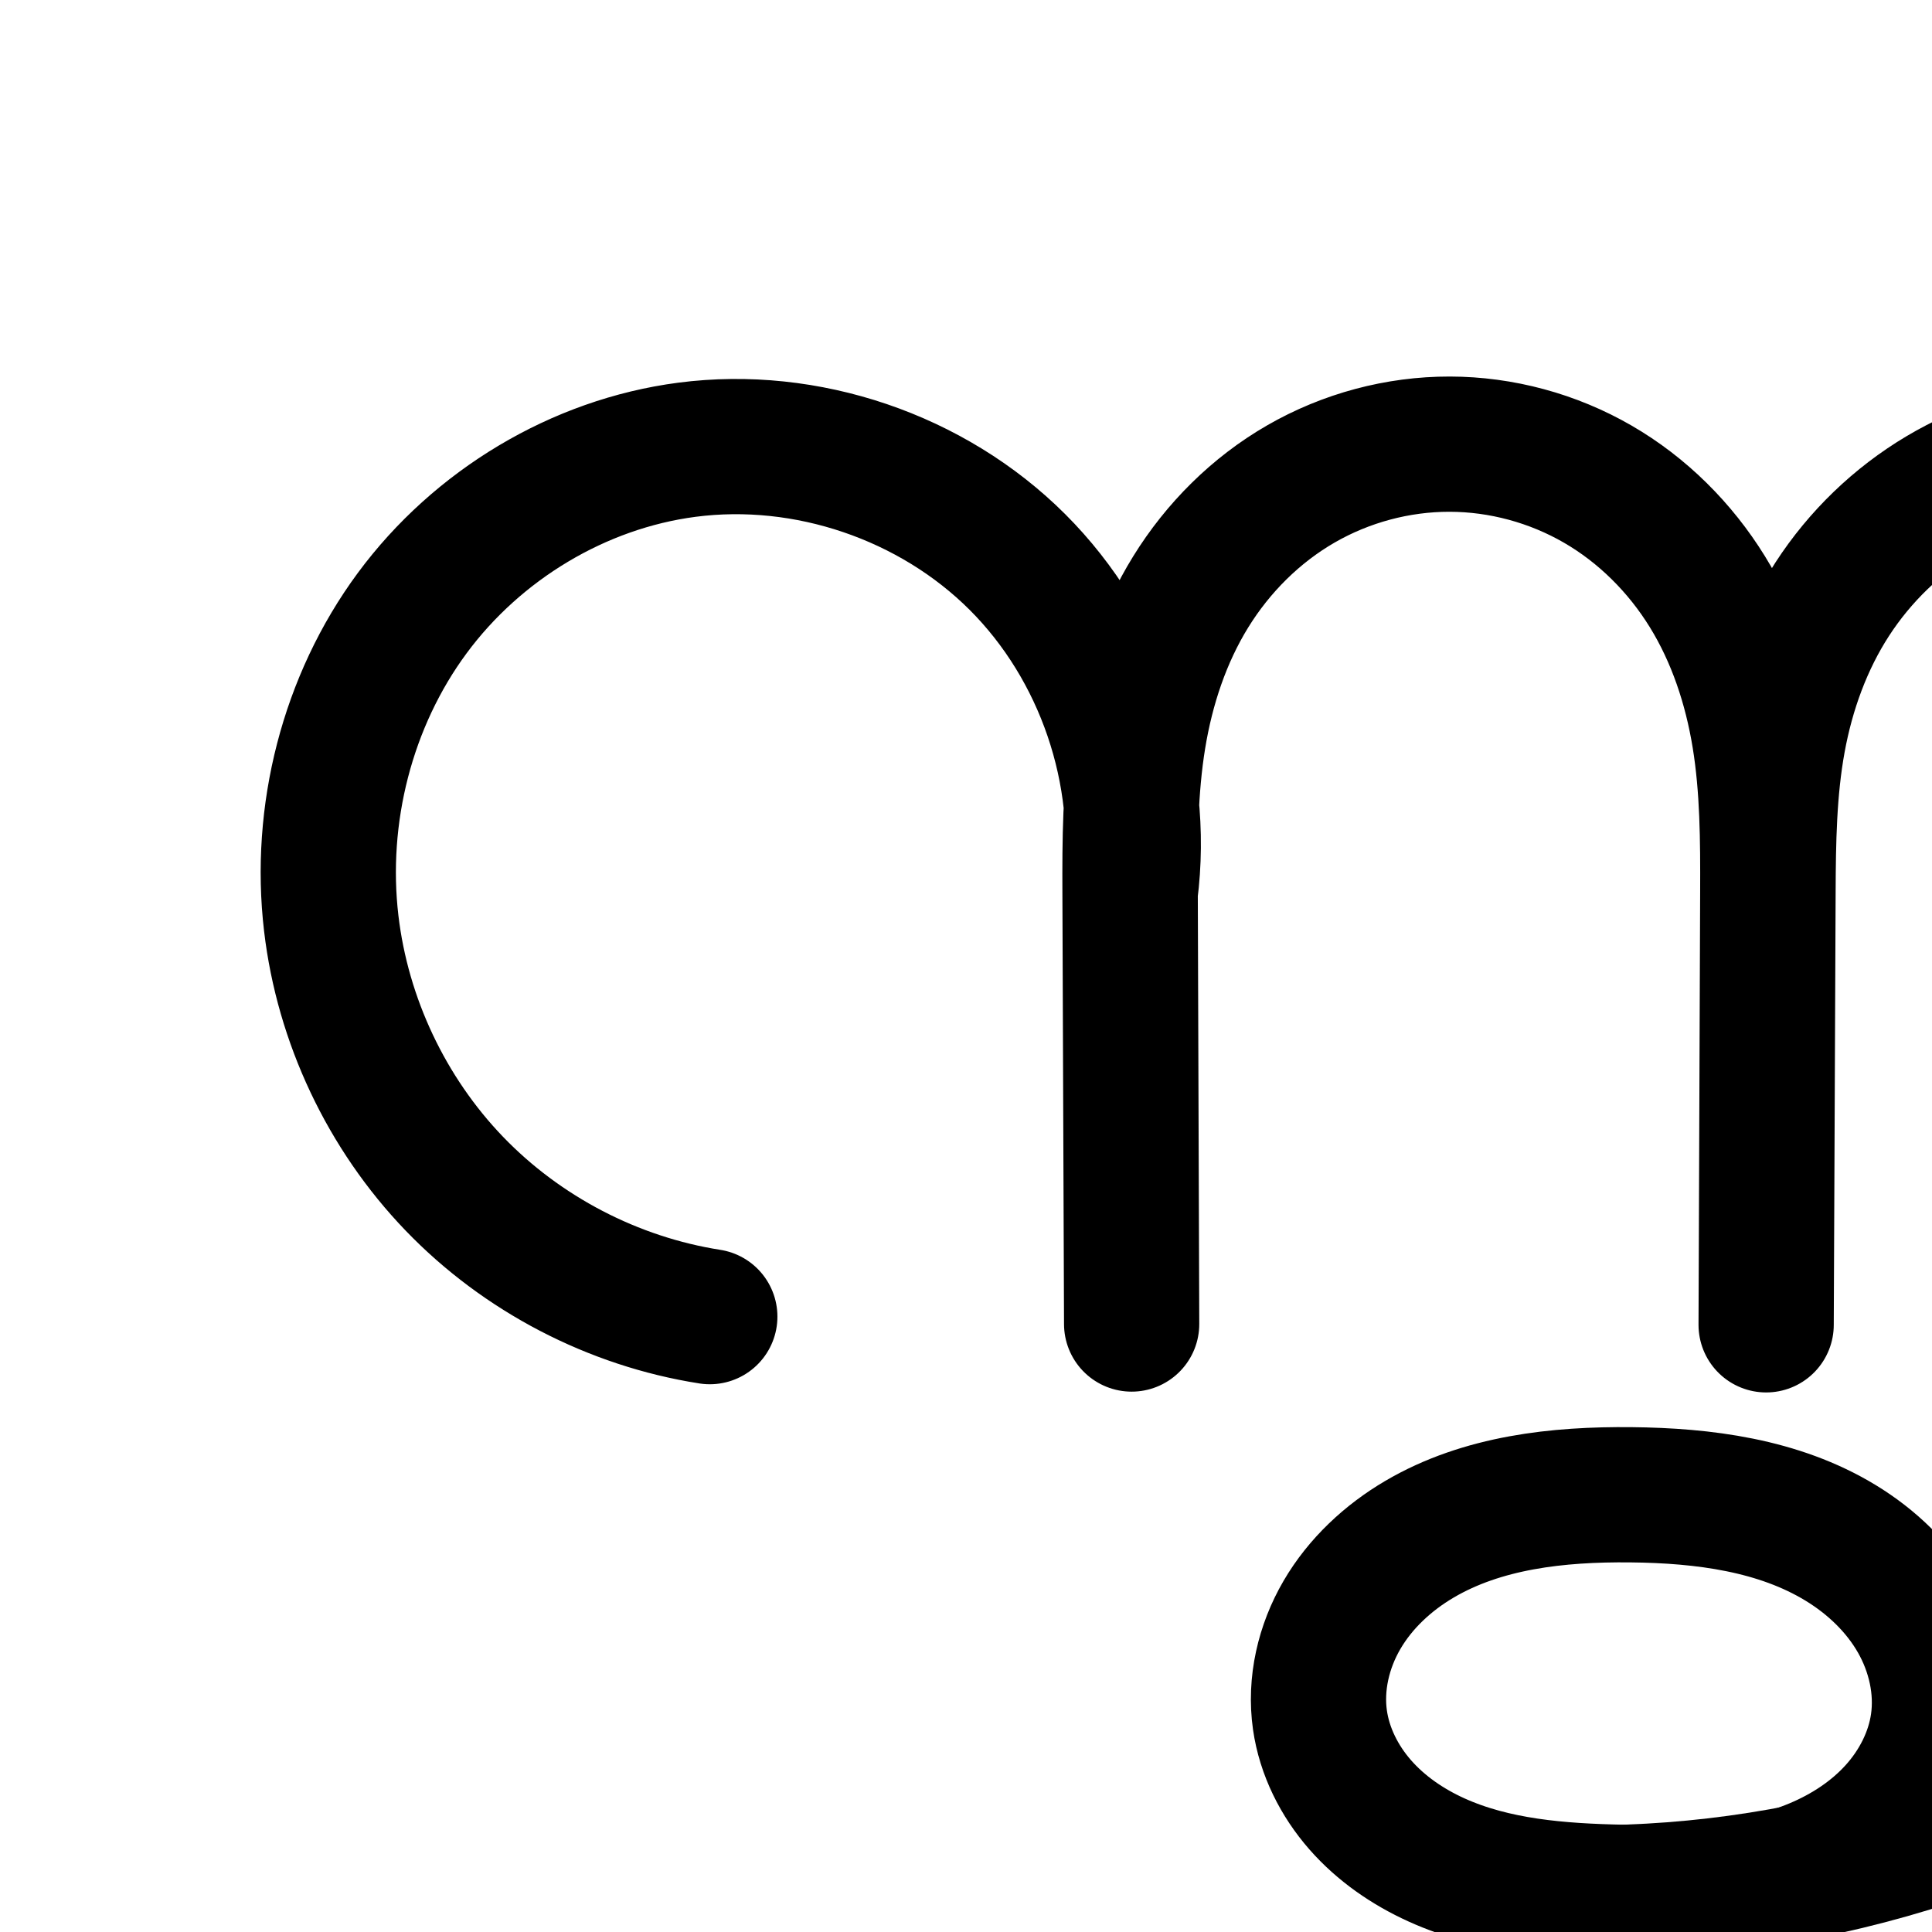
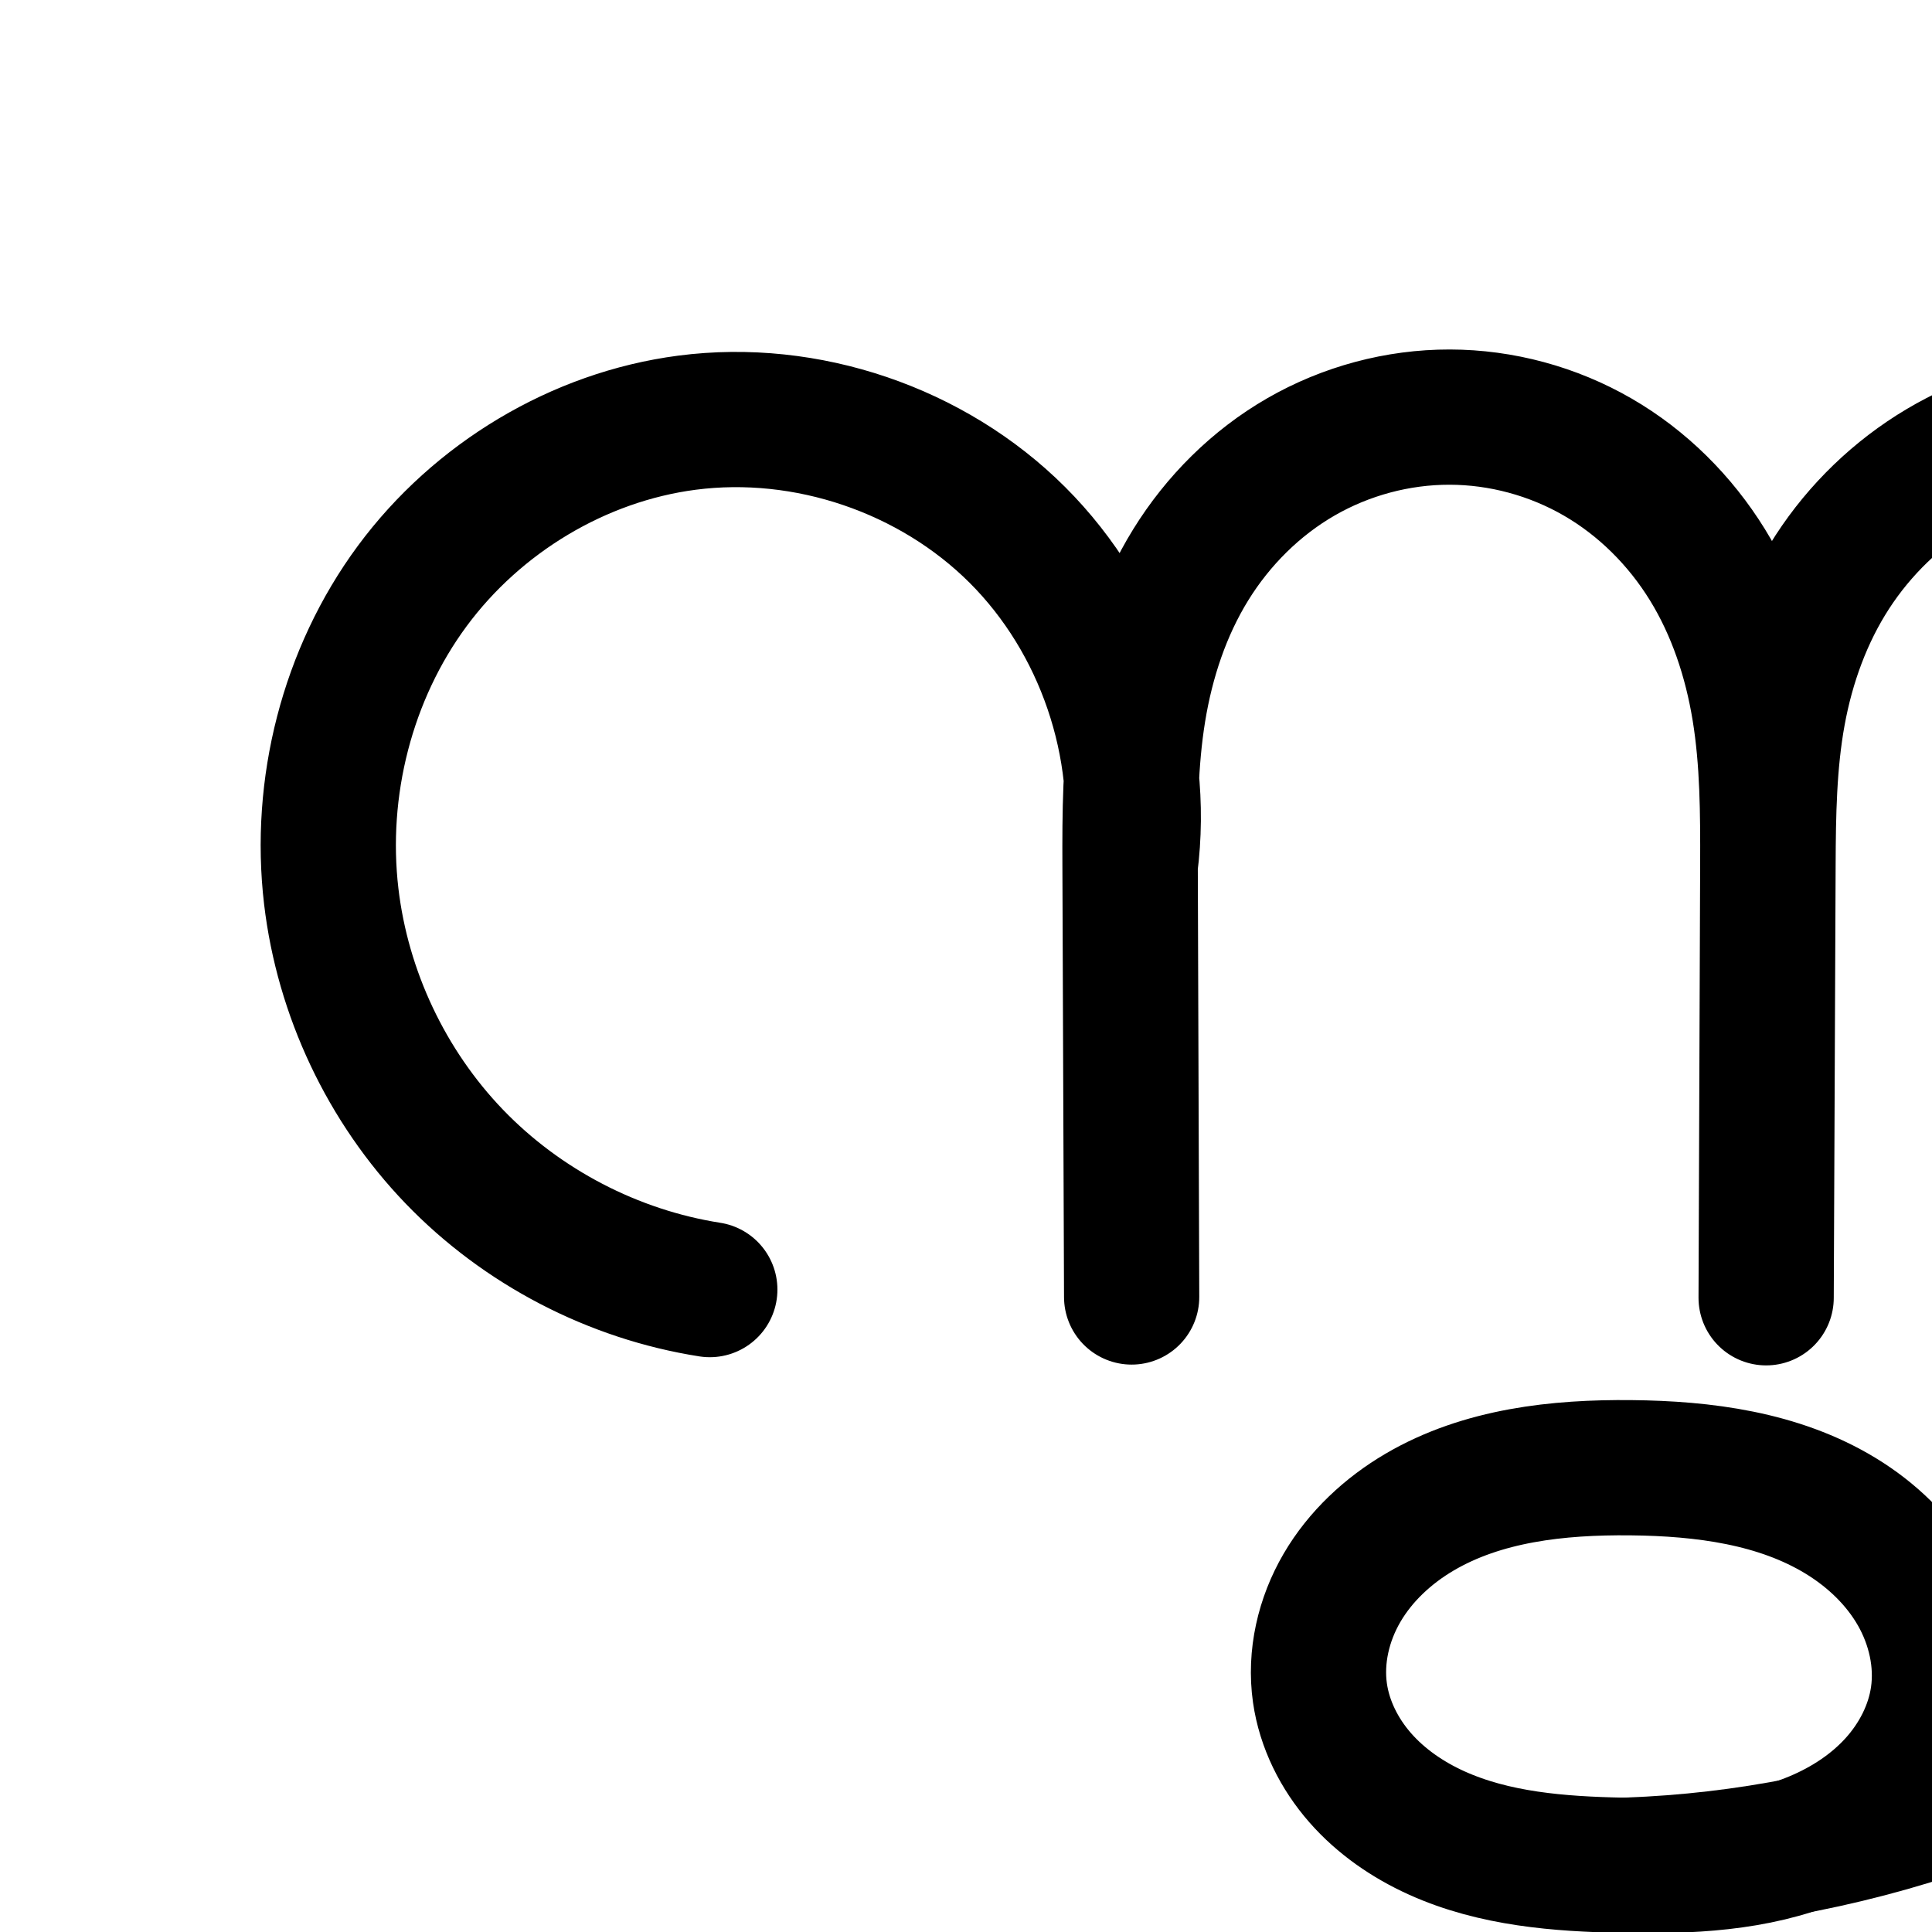
<svg xmlns="http://www.w3.org/2000/svg" version="1.1" width="2000" height="2000" id="svg2992">
  <defs id="defs5498">
    </defs>
  <g transform="translate(0,1000)" id="layer1">
-     <path style="fill:none;fill-rule:evenodd;stroke:#000000;stroke-width:140;stroke-linecap:round;stroke-linejoin:round;stroke-miterlimit:4;stroke-dasharray:none;stroke-opacity:1" d="m 1366.412,780.588 c 4.648,32.47 20.008,62.987 41.613,87.667 21.605,24.68 49.268,43.677 79.155,57.191 59.775,27.028 126.937,32.179 192.525,33.478 67.673,1.341 137.218,-1.366 199.665,-27.48 31.223,-13.057 60.259,-31.995 82.987,-57.071 22.728,-25.076 38.94,-56.46 43.807,-89.952 5.4,-37.161 -3.409,-75.774 -22.029,-108.383 -18.62,-32.609 -46.677,-59.347 -78.754,-78.871 -64.153,-39.048 -141.816,-49.013 -216.915,-49.78 -75.548,-0.772 -153.921,7.731 -219.048,46.028 -32.563,19.149 -61.151,45.7 -80.198,78.323 -19.047,32.623 -28.163,71.455 -22.809,108.85 z" id="path4181-82-9" />
-     <path style="fill:none;fill-rule:evenodd;stroke:#000000;stroke-width:140;stroke-linecap:round;stroke-linejoin:round;stroke-miterlimit:4;stroke-dasharray:none;stroke-opacity:1" d="M 734.782,362.971 C 634.855,347.345 540.463,298.228 470.323,225.358 400.183,152.489 354.703,56.291 342.902,-44.159 329.681,-156.688 359.409,-274.196 426.732,-365.328 c 67.323,-91.132 171.98,-154.424 284.329,-169.091 123.718,-16.151 253.907,28.071 342.192,116.234 88.285,88.163 132.687,218.291 116.707,342.031 l 1.516,446.78 -1.682,-446.206 c -0.203,-53.767 0.01,-107.804 8.681,-160.868 8.671,-53.064 25.89,-105.094 54.143,-150.84 28.253,-45.747 67.472,-84.868 114.054,-111.721 46.582,-26.853 100.274,-41.294 154.042,-41.204 53.535,0.09 106.949,14.584 153.289,41.389 46.34,26.806 85.353,65.784 113.463,111.345 28.11,45.561 45.248,97.364 53.879,150.199 8.631,52.834 8.844,106.636 8.643,160.17 l -1.684,448.56 1.938,-448.13 c 0.227,-52.54 0.968,-105.368 10.4,-157.055 9.432,-51.687 27.603,-102.073 56.19,-146.156 28.587,-44.083 67.379,-81.515 112.542,-108.365 45.162,-26.849 96.393,-43.123 148.642,-48.657 73.878,-7.825 149.571,5.75 217.223,36.449 67.652,30.7 127.262,78.245 174.266,135.776 94.008,115.063 135.53,267.365 132.677,415.921 -3.581,186.443 -74.454,369.457 -190.226,515.644 -115.772,146.187 -274.992,255.904 -449.739,320.999 -114.151,42.522 -235.163,66.564 -356.899,70.906" id="path4370-9-3-9-2-8-3-9" />
+     <path style="fill:none;fill-rule:evenodd;stroke:#000000;stroke-width:140;stroke-linecap:round;stroke-linejoin:round;stroke-miterlimit:4;stroke-dasharray:none;stroke-opacity:1" d="m 1366.412,752.588 c 4.648,32.47 20.008,62.987 41.613,87.667 21.605,24.68 49.268,43.677 79.155,57.191 59.775,27.028 126.937,32.179 192.525,33.478 67.673,1.341 137.218,-1.366 199.665,-27.48 31.223,-13.057 60.259,-31.995 82.987,-57.071 22.728,-25.076 38.94,-56.46 43.807,-89.952 5.4,-37.161 -3.409,-75.774 -22.029,-108.383 -18.62,-32.609 -46.677,-59.347 -78.754,-78.871 -64.153,-39.048 -141.816,-49.013 -216.915,-49.78 -75.548,-0.772 -153.921,7.731 -219.048,46.028 -32.563,19.149 -61.151,45.7 -80.198,78.323 -19.047,32.623 -28.163,71.455 -22.809,108.85 z" id="path4181-82-9" />
+     <path style="fill:none;fill-rule:evenodd;stroke:#000000;stroke-width:140;stroke-linecap:round;stroke-linejoin:round;stroke-miterlimit:4;stroke-dasharray:none;stroke-opacity:1" d="M 734.782,334.971 C 634.855,319.345 540.463,270.228 470.323,197.358 400.183,124.489 354.703,28.291 342.902,-72.159 329.681,-184.688 359.409,-302.196 426.732,-393.328 c 67.323,-91.132 171.98,-154.424 284.329,-169.091 123.718,-16.151 253.907,28.071 342.192,116.234 88.285,88.163 132.687,218.291 116.707,342.031 l 1.516,446.78 -1.682,-446.206 c -0.203,-53.767 0.01,-107.804 8.681,-160.868 8.671,-53.064 25.89,-105.094 54.143,-150.84 28.253,-45.747 67.472,-84.868 114.054,-111.721 46.582,-26.853 100.274,-41.294 154.042,-41.204 53.535,0.09 106.949,14.584 153.289,41.389 46.34,26.806 85.353,65.784 113.463,111.345 28.11,45.561 45.248,97.364 53.879,150.199 8.631,52.834 8.844,106.636 8.643,160.17 l -1.684,448.56 1.938,-448.13 c 0.227,-52.54 0.968,-105.368 10.4,-157.055 9.432,-51.687 27.603,-102.073 56.19,-146.156 28.587,-44.083 67.379,-81.515 112.542,-108.365 45.162,-26.849 96.393,-43.123 148.642,-48.657 73.878,-7.825 149.571,5.75 217.223,36.449 67.652,30.7 127.262,78.245 174.266,135.776 94.008,115.063 135.53,267.365 132.677,415.921 -3.581,186.443 -74.454,369.457 -190.226,515.644 -115.772,146.187 -274.992,255.904 -449.739,320.999 -114.151,42.522 -235.163,66.564 -356.899,70.906" id="path4370-9-3-9-2-8-3-9" />
    <path style="color:#000000;font-style:normal;font-variant:normal;font-weight:normal;font-stretch:normal;font-size:medium;line-height:normal;font-family:sans-serif;text-indent:0;text-align:start;text-decoration:none;text-decoration-line:none;text-decoration-style:solid;text-decoration-color:#000000;letter-spacing:normal;word-spacing:normal;text-transform:none;direction:ltr;block-progression:tb;writing-mode:lr-tb;baseline-shift:baseline;text-anchor:start;white-space:normal;clip-rule:nonzero;display:inline;overflow:visible;visibility:visible;opacity:1;isolation:auto;mix-blend-mode:normal;color-interpolation:sRGB;color-interpolation-filters:linearRGB;solid-color:#000000;solid-opacity:1;fill:#000000;fill-opacity:1;fill-rule:evenodd;stroke:none;stroke-width:140;stroke-linecap:round;stroke-linejoin:round;stroke-miterlimit:4;stroke-dasharray:none;stroke-dashoffset:0;stroke-opacity:1;color-rendering:auto;image-rendering:auto;shape-rendering:auto;text-rendering:auto;enable-background:accumulate" d="M 2180.832 2229.787 C 2114.452 2229.676 2049.051 2247.293 1991.713 2280.346 C 1934.373 2313.4 1887.156 2360.722 1853.061 2415.93 C 1848.069 2424.012 1843.477 2432.246 1839.086 2440.553 C 1822.509 2416.228 1803.751 2393.288 1782.717 2372.283 C 1678.366 2268.077 1528.231 2217.08 1382 2236.17 C 1249.552 2253.46 1129.15 2326.518 1050.43 2433.078 C 971.87 2539.42 938.081 2673.793 953.379 2804.008 C 967.008 2920.013 1018.889 3029.749 1099.891 3113.902 C 1180.892 3198.056 1288.568 3254.086 1403.969 3272.131 A 70.007 70.007 0 1 0 1425.598 3133.811 C 1341.145 3120.605 1260.034 3078.4 1200.756 3016.814 C 1141.477 2955.229 1102.398 2872.569 1092.424 2787.674 C 1081.281 2692.831 1106.948 2592.188 1163.035 2516.266 C 1218.961 2440.561 1307.873 2387.035 1400.123 2374.992 C 1501.327 2361.78 1611.572 2399.228 1683.791 2471.348 C 1737.801 2525.283 1772.429 2600.513 1781 2677.359 C 1779.655 2707.36 1779.689 2736.546 1779.795 2764.684 L 1781.477 3210.863 L 1781.477 3210.891 A 70.007 70.007 0 0 0 1921.477 3210.389 L 1921.477 3210.363 L 1921.477 3210.135 L 1919.973 2766.894 C 1923.538 2736.204 1923.978 2705.401 1921.555 2674.893 C 1922.696 2654.215 1924.418 2634.063 1927.559 2614.84 C 1935.025 2569.146 1949.71 2525.871 1972.176 2489.494 C 1994.585 2453.208 2025.808 2422.288 2061.633 2401.637 C 2097.459 2380.984 2139.442 2369.718 2180.598 2369.787 C 2221.576 2369.856 2263.328 2381.162 2298.953 2401.769 C 2334.575 2422.375 2365.612 2453.165 2387.893 2489.277 C 2410.228 2525.479 2424.834 2568.538 2432.262 2614.006 C 2439.703 2659.559 2440.19 2709.455 2439.99 2762.627 L 2438.307 3210.877 L 2438.307 3211.146 L 2438.307 3211.188 A 70.007 70.007 0 0 0 2578.307 3211.752 L 2578.307 3211.713 L 2580.244 2763.623 C 2580.469 2711.538 2581.471 2662.869 2589.508 2618.832 C 2597.532 2574.86 2612.86 2533.21 2635.566 2498.195 C 2658.267 2463.19 2689.416 2433.157 2725.148 2411.914 C 2761.002 2390.599 2802.67 2377.222 2845.391 2372.697 C 2905.856 2366.293 2969.484 2377.49 3026.314 2403.279 C 3083.291 2429.135 3134.686 2469.893 3175.299 2519.602 C 3256.548 2619.048 3294.782 2755.288 3292.197 2889.889 C 3288.94 3059.481 3223.835 3228.622 3117.084 3363.418 C 3022.669 3482.637 2895.757 3576.735 2754.719 3639.104 C 2754.974 3637.572 2755.213 3636.034 2755.438 3634.49 C 2763.388 3579.779 2750.629 3526.347 2724.924 3481.33 C 2699.46 3436.735 2662.615 3402.231 2621.777 3377.375 C 2540.71 3328.032 2449.979 3318.218 2369.182 3317.393 L 2369.182 3317.391 C 2287.887 3316.56 2196.312 3324.634 2113.936 3373.074 C 2072.431 3397.481 2034.857 3431.765 2008.772 3476.443 C 1982.432 3521.556 1969.222 3575.348 1977.119 3630.508 C 1983.961 3678.3 2005.744 3720.537 2035.355 3754.363 C 2064.74 3787.93 2100.788 3812.249 2138.34 3829.229 C 2213.009 3862.991 2290.014 3867.557 2358.318 3868.91 C 2419.819 3870.129 2488.289 3868.987 2556.506 3847.035 C 2621.191 3834.396 2684.848 3816.497 2746.656 3793.473 C 2932.48 3724.252 3102.254 3607.647 3226.836 3450.336 C 3351.629 3292.758 3428.267 3095.871 3432.172 2892.578 C 3435.293 2730.068 3390.482 2561.702 3283.715 2431.023 C 3230.32 2365.67 3162.495 2311.337 3084.168 2275.793 C 3005.695 2240.183 2917.937 2224.231 2830.646 2233.477 C 2768.87 2240.02 2708.076 2259.191 2653.606 2291.574 C 2599.013 2324.03 2552.577 2368.861 2518.104 2422.021 C 2516.765 2424.085 2515.581 2426.214 2514.283 2428.295 C 2511.896 2424.108 2509.588 2419.891 2507.043 2415.766 C 2473.104 2360.756 2426.115 2313.59 2369.057 2280.584 C 2312.002 2247.58 2246.924 2229.898 2180.834 2229.787 L 2180.832 2229.787 z M 2361.223 3457.344 C 2363.394 3457.347 2365.571 3457.36 2367.752 3457.383 C 2437.152 3458.092 2501.747 3468.208 2548.986 3496.961 C 2572.302 3511.153 2591.571 3530.126 2603.348 3550.75 C 2614.883 3570.952 2619.742 3594.744 2616.893 3614.356 C 2614.312 3632.113 2604.826 3651.549 2590.492 3667.363 C 2575.909 3683.453 2555.61 3697.142 2532.363 3706.863 C 2528.517 3708.472 2524.578 3709.962 2520.568 3711.363 C 2468.499 3721.073 2415.716 3726.94 2362.826 3728.826 A 70.007 70.007 0 0 0 2361.231 3728.939 C 2361.184 3728.939 2361.138 3728.938 2361.092 3728.938 C 2298.219 3727.691 2240.902 3721.958 2196.021 3701.664 C 2173.798 3691.616 2154.521 3677.941 2140.695 3662.148 C 2127.097 3646.615 2118.16 3627.815 2115.705 3610.668 C 2112.895 3591.038 2117.917 3567.166 2129.672 3547.033 C 2141.68 3526.465 2161.281 3507.646 2184.902 3493.756 C 2231.283 3466.482 2293.894 3457.246 2361.223 3457.344 z " transform="translate(0,-1000)" id="path4181-82-9-2" />
    <path style="color:#000000;font-style:normal;font-variant:normal;font-weight:normal;font-stretch:normal;font-size:medium;line-height:normal;font-family:sans-serif;text-indent:0;text-align:start;text-decoration:none;text-decoration-line:none;text-decoration-style:solid;text-decoration-color:#000000;letter-spacing:normal;word-spacing:normal;text-transform:none;direction:ltr;block-progression:tb;writing-mode:lr-tb;baseline-shift:baseline;text-anchor:start;white-space:normal;clip-rule:nonzero;display:inline;overflow:visible;visibility:visible;opacity:1;isolation:auto;mix-blend-mode:normal;color-interpolation:sRGB;color-interpolation-filters:linearRGB;solid-color:#000000;solid-opacity:1;fill:#000000;fill-opacity:1;fill-rule:evenodd;stroke:none;stroke-width:200;stroke-linecap:round;stroke-linejoin:round;stroke-miterlimit:4;stroke-dasharray:none;stroke-dashoffset:0;stroke-opacity:1;color-rendering:auto;image-rendering:auto;shape-rendering:auto;text-rendering:auto;enable-background:accumulate" d="M 4684.883 297.787 C 4613.098 297.667 4542.678 316.645 4480.73 352.355 C 4423.482 385.357 4376.045 431.374 4340.268 484.92 C 4330.048 472.536 4319.364 460.488 4307.916 449.057 C 4196.68 337.975 4037.997 284.074 3882.117 304.424 C 3741.055 322.839 3613.906 400.082 3530.301 513.254 C 3446.926 626.114 3411.396 767.715 3427.584 905.51 C 3441.996 1028.182 3496.619 1143.717 3582.275 1232.707 C 3667.932 1321.697 3781.301 1380.688 3903.334 1399.77 A 100.01 100.01 0 1 0 3934.232 1202.172 C 3856.411 1190.003 3780.993 1150.759 3726.369 1094.01 C 3671.746 1037.261 3635.409 960.401 3626.219 882.172 C 3615.967 794.909 3639.892 701.496 3691.164 632.092 C 3742.206 563 3824.369 513.659 3908.006 502.74 C 3999.561 490.788 4101.258 525.333 4166.592 590.576 C 4215.056 638.973 4246.599 707.404 4254.859 776.893 C 4253.604 806.753 4253.692 835.454 4253.795 862.797 L 4255.477 1308.967 L 4255.477 1309.004 A 100.01 100.01 0 0 0 4455.477 1308.287 L 4455.477 1308.25 L 4455.477 1307.916 L 4453.979 866.209 C 4457.486 834.87 4457.981 803.486 4455.658 772.41 C 4456.763 753.344 4458.351 734.917 4461.168 717.678 C 4468.118 675.142 4481.717 635.619 4501.703 603.258 C 4521.609 571.026 4549.403 543.621 4580.617 525.627 C 4611.834 507.632 4648.798 497.727 4684.549 497.787 C 4720.146 497.847 4756.9 507.787 4787.934 525.738 C 4818.961 543.686 4846.582 570.966 4866.363 603.029 C 4886.224 635.221 4899.744 674.531 4906.656 716.842 C 4913.588 759.275 4914.191 807.499 4913.992 860.516 L 4912.31 1308.645 L 4912.31 1309.018 L 4912.31 1309.074 A 100.01 100.01 0 0 0 5112.309 1309.883 L 5112.309 1309.826 L 5114.246 861.752 C 5114.471 809.81 5115.574 762.852 5122.988 721.99 C 5130.385 681.224 5144.452 643.235 5164.604 612.043 C 5184.741 580.872 5212.569 553.992 5244.182 535.223 C 5275.957 516.356 5313.427 504.383 5351.815 500.605 C 5405.82 495.291 5463.607 506.024 5515.117 530.141 C 5566.863 554.367 5614.075 592.537 5651.605 639.066 C 5726.791 732.281 5764.154 860.869 5766.199 990.807 C 5768.944 1165.156 5711.203 1342.111 5608.469 1485.213 C 5526.94 1598.778 5416.554 1692.707 5291.459 1758.627 C 5289.221 1714.698 5275.886 1673.072 5254.975 1636.451 C 5226.577 1586.72 5185.967 1548.888 5141.375 1521.746 C 5053.058 1467.991 4956.728 1458.243 4873.488 1457.393 C 4789.731 1456.537 4692.499 1464.427 4602.73 1517.215 C 4557.394 1543.875 4515.965 1581.474 4486.863 1631.318 C 4457.399 1681.784 4442.435 1741.986 4451.422 1804.76 C 4459.204 1859.119 4483.738 1906.377 4516.781 1944.123 C 4549.5 1981.499 4589.144 2008.1 4629.98 2026.564 C 4711.032 2063.213 4792.256 2067.528 4861.725 2068.904 C 4921.41 2070.087 4989.608 2069.391 5059.565 2048.731 C 5128.59 2035.683 5196.441 2016.45 5262.094 1991.221 C 5463.938 1913.654 5643.778 1778.976 5770.938 1601.85 C 5898.255 1424.503 5969.638 1207.737 5966.174 987.66 C 5963.57 822.232 5917.551 650.219 5807.277 513.504 C 5752.078 445.069 5681.94 387.41 5599.92 349.01 C 5517.664 310.499 5425.212 292.418 5332.227 301.568 C 5265.956 308.09 5200.724 328.429 5142.074 363.252 C 5094.423 391.545 5052.881 428.657 5019.135 472.084 C 4984.654 424.154 4940.48 382.926 4888.08 352.615 C 4826.434 316.955 4756.359 297.907 4684.887 297.787 L 4684.883 297.787 z M 4865.156 1657.348 C 4867.245 1657.35 4869.341 1657.361 4871.445 1657.383 C 4938.403 1658.067 4997.399 1668.247 5037.389 1692.588 C 5056.95 1704.494 5072.451 1720.137 5081.295 1735.625 C 5089.794 1750.509 5092.96 1767.951 5091.203 1780.041 C 5089.602 1791.056 5083 1805.372 5072.264 1817.217 C 5061.171 1829.456 5044.617 1840.894 5024.789 1849.186 C 5020.341 1851.046 5015.703 1852.742 5010.904 1854.303 C 4963.288 1862.715 4915.057 1867.591 4866.789 1868.814 A 100.01 100.01 0 0 0 4864.977 1868.926 C 4803.574 1867.671 4750.73 1861.668 4712.381 1844.328 C 4693.443 1835.765 4677.759 1824.373 4667.268 1812.389 C 4657.101 1800.775 4650.917 1786.996 4649.402 1776.416 C 4647.682 1764.4 4650.95 1746.939 4659.58 1732.158 C 4668.572 1716.757 4684.32 1701.254 4704.109 1689.617 C 4743.329 1666.555 4800.405 1657.28 4865.156 1657.348 z " transform="translate(0,-1000)" id="path4181-82-9-7" />
+     <path style="color:#000000;font-style:normal;font-variant:normal;font-weight:normal;font-stretch:normal;font-size:medium;line-height:normal;font-family:sans-serif;text-indent:0;text-align:start;text-decoration:none;text-decoration-line:none;text-decoration-style:solid;text-decoration-color:#000000;letter-spacing:normal;word-spacing:normal;text-transform:none;direction:ltr;block-progression:tb;writing-mode:lr-tb;baseline-shift:baseline;text-anchor:start;white-space:normal;clip-rule:nonzero;display:inline;overflow:visible;visibility:visible;opacity:1;isolation:auto;mix-blend-mode:normal;color-interpolation:sRGB;color-interpolation-filters:linearRGB;solid-color:#000000;solid-opacity:1;fill:#000000;fill-opacity:1;fill-rule:evenodd;stroke:none;stroke-width:70;stroke-linecap:round;stroke-linejoin:round;stroke-miterlimit:4;stroke-dasharray:none;stroke-dashoffset:0;stroke-opacity:1;color-rendering:auto;image-rendering:auto;shape-rendering:auto;text-rendering:auto;enable-background:accumulate" d="M 6568.287 376.135 C 6565.445 376.107 6562.604 376.108 6559.762 376.139 C 6532.481 376.43 6505.244 379.377 6478.551 384.881 C 6354.15 410.533 6245.311 491.254 6179.863 598.883 C 6114.551 706.291 6093.333 836.77 6114.992 959.502 C 6132.692 1059.798 6178.378 1154.548 6245.83 1230.855 C 6313.282 1307.163 6401.709 1364.132 6499.074 1394.008 A 35.004 35.004 0 1 0 6519.607 1327.088 C 6434.792 1301.062 6357.035 1250.968 6298.277 1184.496 C 6239.519 1118.024 6199.346 1034.705 6183.928 947.336 C 6165.125 840.789 6184.021 726.774 6239.674 635.252 C 6295.193 543.951 6389.066 474.805 6492.69 453.438 C 6552.111 441.184 6614.899 444.28 6671.75 463.551 C 6728.518 482.794 6780.045 518.668 6818.193 565.117 C 6856.369 611.598 6881.804 669.276 6894.941 729.816 C 6908.097 790.439 6909.294 855.141 6909.52 921.543 L 6911.035 1368.262 L 6911.035 1368.322 A 35.004 35.004 0 0 0 6981.035 1368.147 L 6981.035 1368.086 L 6981.035 1368.029 L 6980.303 921.941 C 6980.21 865.22 6980.477 809.815 6987.795 756.609 A 35.004 35.004 0 0 0 6987.795 756.607 C 6995.107 703.44 7009.597 651.807 7033.857 606.15 C 7058.075 560.575 7092.525 520.51 7134.35 492.504 C 7176.086 464.557 7226.006 448.407 7275.303 448.365 C 7324.498 448.324 7374.341 464.325 7416.033 492.119 C 7457.812 519.971 7492.249 559.883 7516.44 605.316 C 7540.673 650.831 7555.124 702.34 7562.361 755.377 C 7569.604 808.453 7569.759 863.734 7569.547 920.336 L 7567.863 1368.75 L 7567.863 1368.877 L 7567.863 1368.897 A 35.004 35.004 0 0 0 7637.863 1369.18 L 7637.863 1369.158 L 7639.801 921.049 C 7640.04 865.826 7640.81 812.018 7649.094 760.74 C 7657.373 709.488 7673.285 659.871 7698.383 616.203 C 7748.161 529.596 7839.44 466.066 7937.781 451.275 C 8008.038 440.709 8082.217 453.081 8147.461 483.732 C 8212.818 514.436 8270.043 563.367 8313.619 622.264 C 8400.841 740.152 8432.477 896.012 8421.828 1046.338 C 8409.251 1223.878 8340.745 1397.323 8231.252 1538.295 C 8121.718 1679.32 7971.36 1788.504 7804.213 1852.787 C 7799.583 1854.568 7794.935 1856.302 7790.279 1858.016 C 7802.812 1836.438 7811.659 1812.495 7815.359 1787.033 C 7822.035 1741.097 7811.251 1695.075 7789.088 1656.262 C 7767.046 1617.66 7734.594 1587.038 7698.137 1564.848 C 7625.526 1520.652 7541.331 1510.763 7463.383 1509.967 C 7384.962 1509.166 7299.988 1517.454 7226.236 1560.822 C 7189.202 1582.6 7156.121 1613.018 7133.555 1651.668 C 7110.862 1690.536 7099.699 1736.85 7106.324 1783.127 C 7112.069 1823.258 7130.64 1859.633 7156.248 1888.887 C 7181.743 1918.01 7213.599 1939.669 7247.318 1954.916 C 7314.54 1985.311 7386.624 1990.169 7453.57 1991.496 C 7511.877 1992.652 7574.113 1991.261 7634.309 1973.152 C 7700.81 1960.819 7766.183 1942.411 7829.34 1918.121 C 8008.118 1849.364 8168.725 1732.918 8286.537 1581.234 C 8404.39 1429.498 8478.042 1243.445 8491.654 1051.285 C 8503.228 887.908 8469.719 715.556 8369.891 580.629 C 8319.942 513.118 8254.189 456.532 8177.225 420.375 C 8100.148 384.165 8012.608 369.235 7927.369 382.055 C 7806.563 400.224 7698.348 475.793 7637.693 581.322 C 7626.205 601.311 7616.475 622.08 7608.283 643.344 C 7600.244 619.096 7590.414 595.308 7578.227 572.418 C 7549.111 517.733 7507.459 468.939 7454.861 433.875 C 7402.178 398.753 7339.473 378.311 7275.244 378.365 C 7210.885 378.42 7148.105 399.048 7095.402 434.338 C 7042.787 469.569 7001.157 518.513 6972.043 573.305 C 6959.988 595.992 6950.229 619.551 6942.225 643.564 C 6925.634 599.537 6902.655 557.665 6872.287 520.689 C 6825.8 464.088 6763.747 420.823 6694.223 397.256 C 6653.534 383.463 6610.919 376.546 6568.287 376.135 z M 7455.857 1579.922 C 7458.126 1579.926 7460.397 1579.94 7462.668 1579.963 C 7534.917 1580.701 7606.046 1590.742 7661.742 1624.643 C 7689.439 1641.5 7713.1 1664.356 7728.299 1690.973 C 7743.377 1717.378 7750.211 1748.581 7746.086 1776.967 C 7742.362 1802.592 7729.513 1828.002 7710.982 1848.447 C 7692.327 1869.03 7667.661 1885.343 7640.426 1896.732 C 7632.881 1899.888 7625.143 1902.657 7617.246 1905.103 C 7565.006 1914.566 7512.048 1920.04 7459 1921.371 A 35.004 35.004 0 0 0 7456.332 1921.531 C 7455.873 1921.523 7455.416 1921.519 7454.957 1921.51 C 7390.727 1920.237 7328.486 1914.794 7276.158 1891.133 C 7250.103 1879.351 7226.633 1863.016 7208.918 1842.779 C 7191.316 1822.672 7179.169 1798.015 7175.617 1773.207 C 7171.535 1744.695 7178.605 1713.341 7194.006 1686.963 C 7209.534 1660.368 7233.626 1637.684 7261.719 1621.164 C 7316.455 1588.977 7385.521 1579.79 7455.857 1579.922 z " transform="translate(0,-1000)" id="path4181-82-9-27" />
  </g>
</svg>
